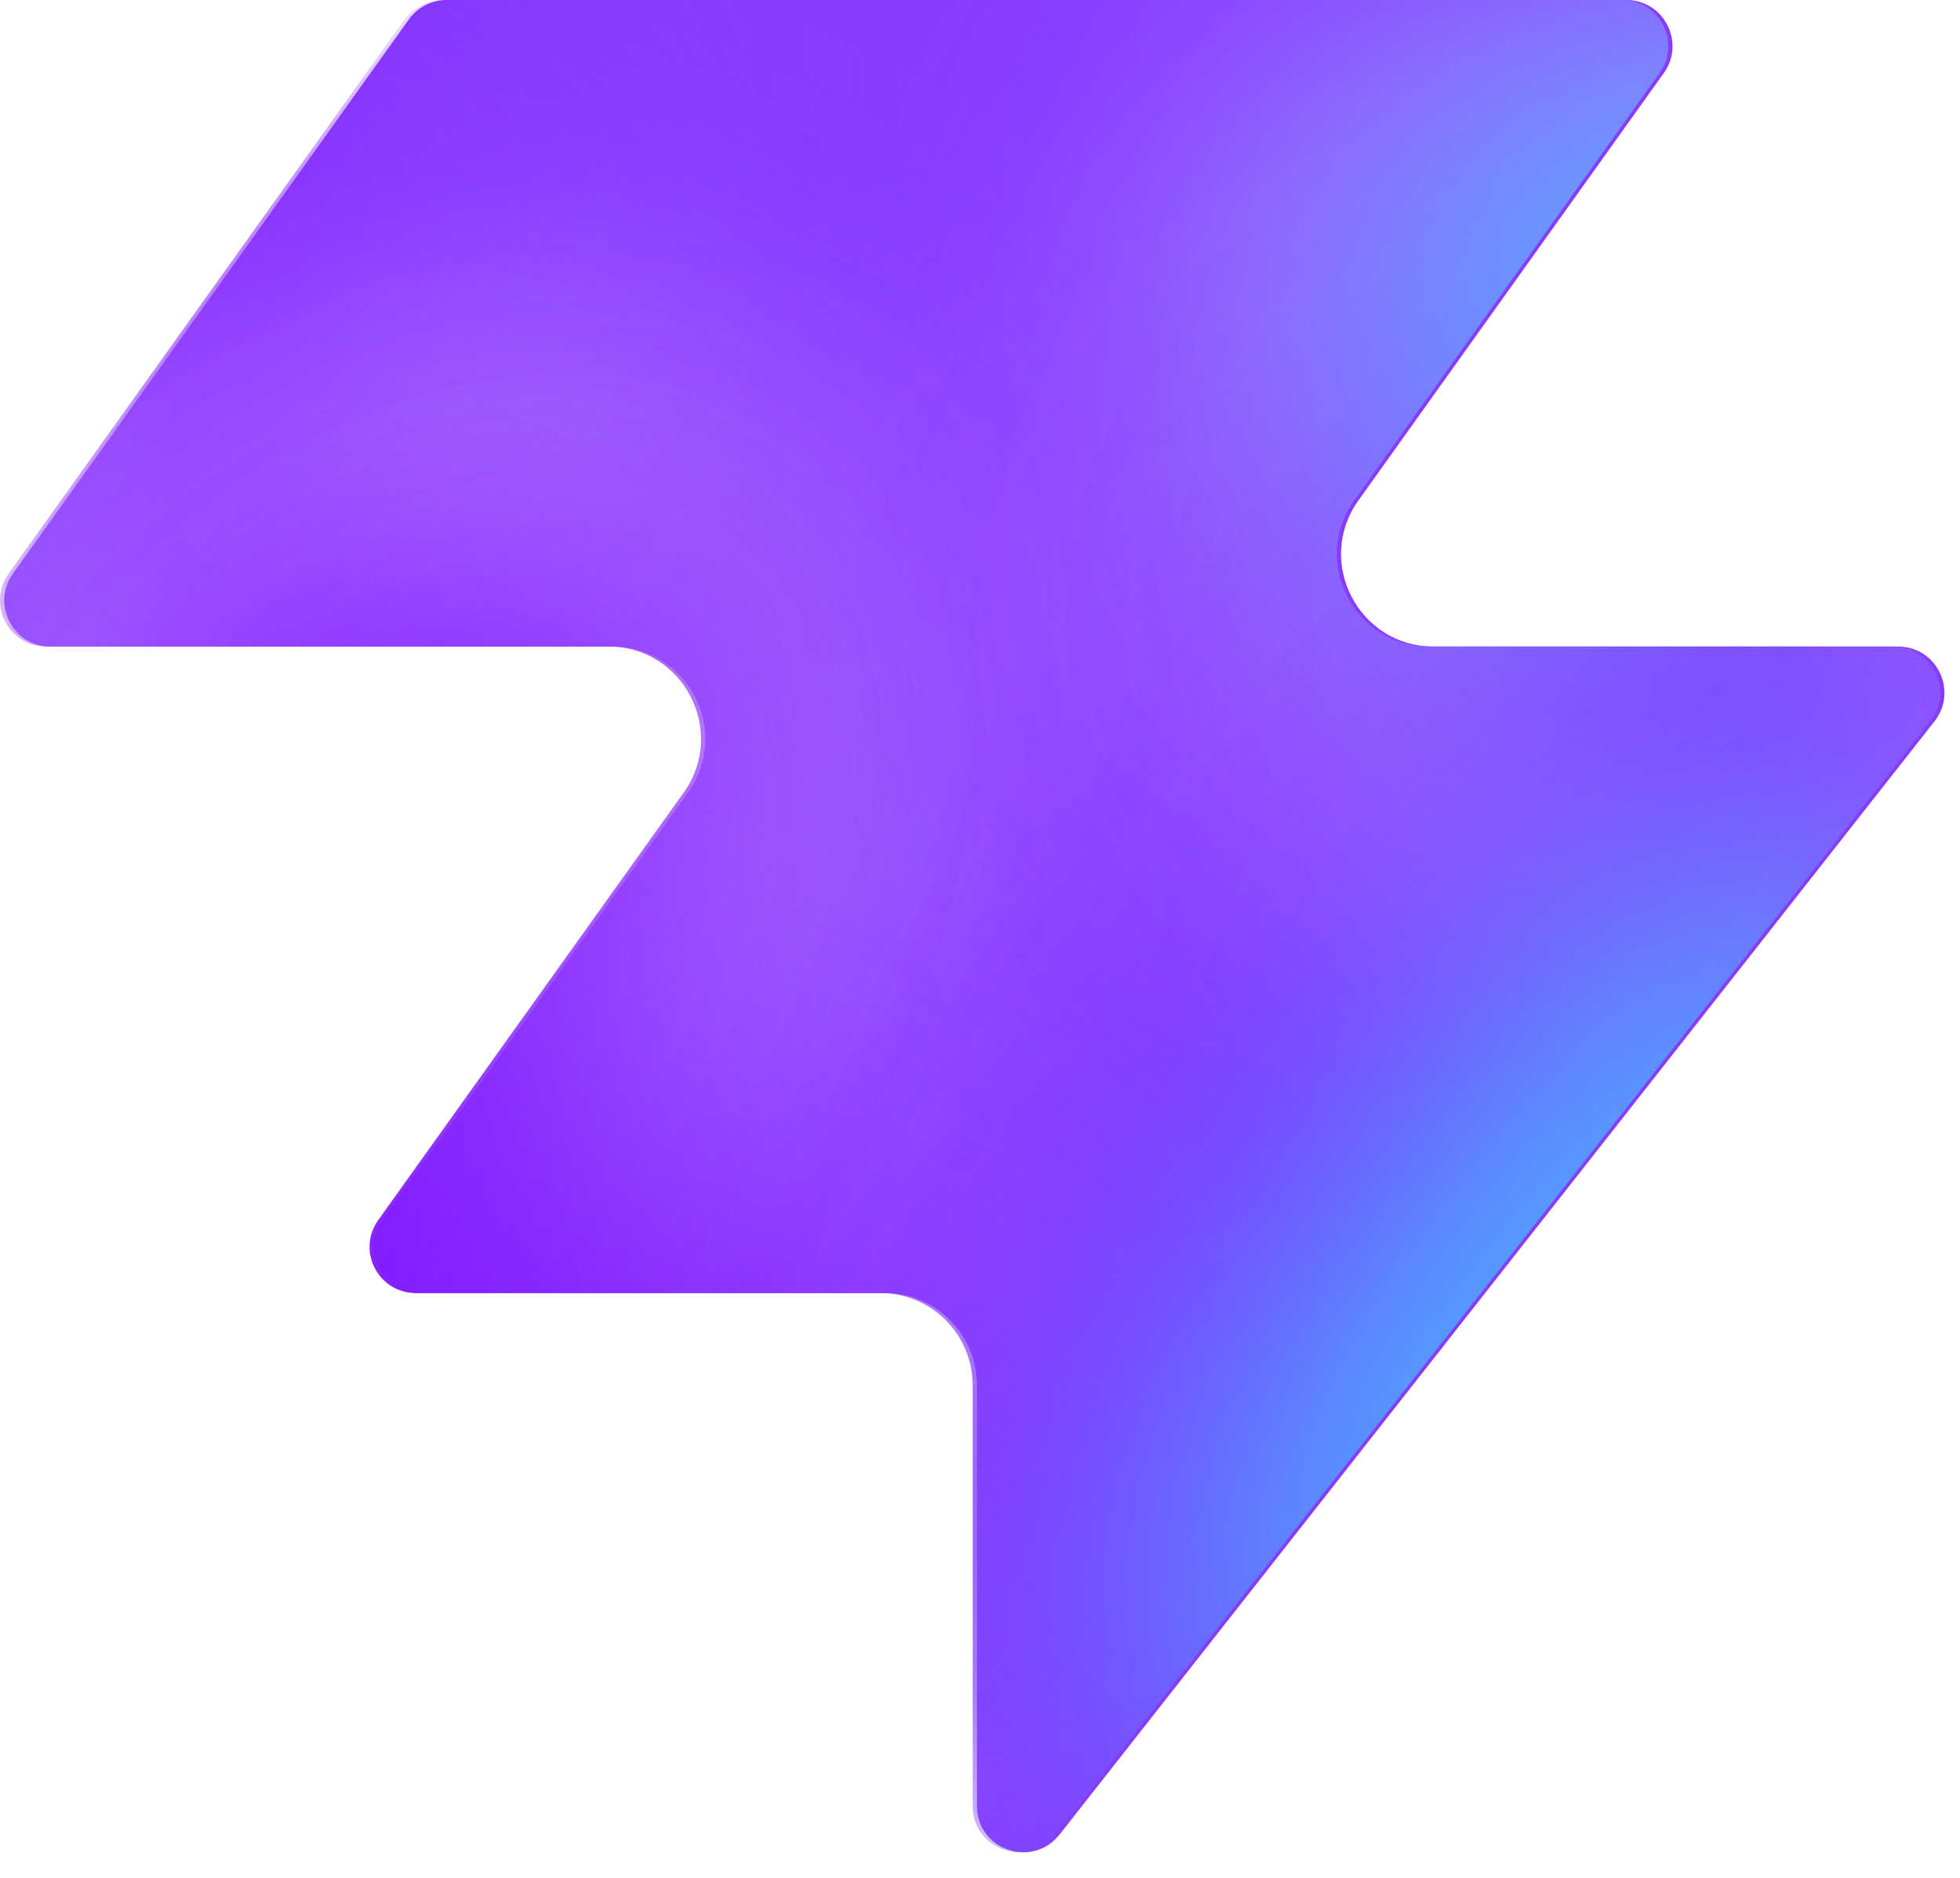
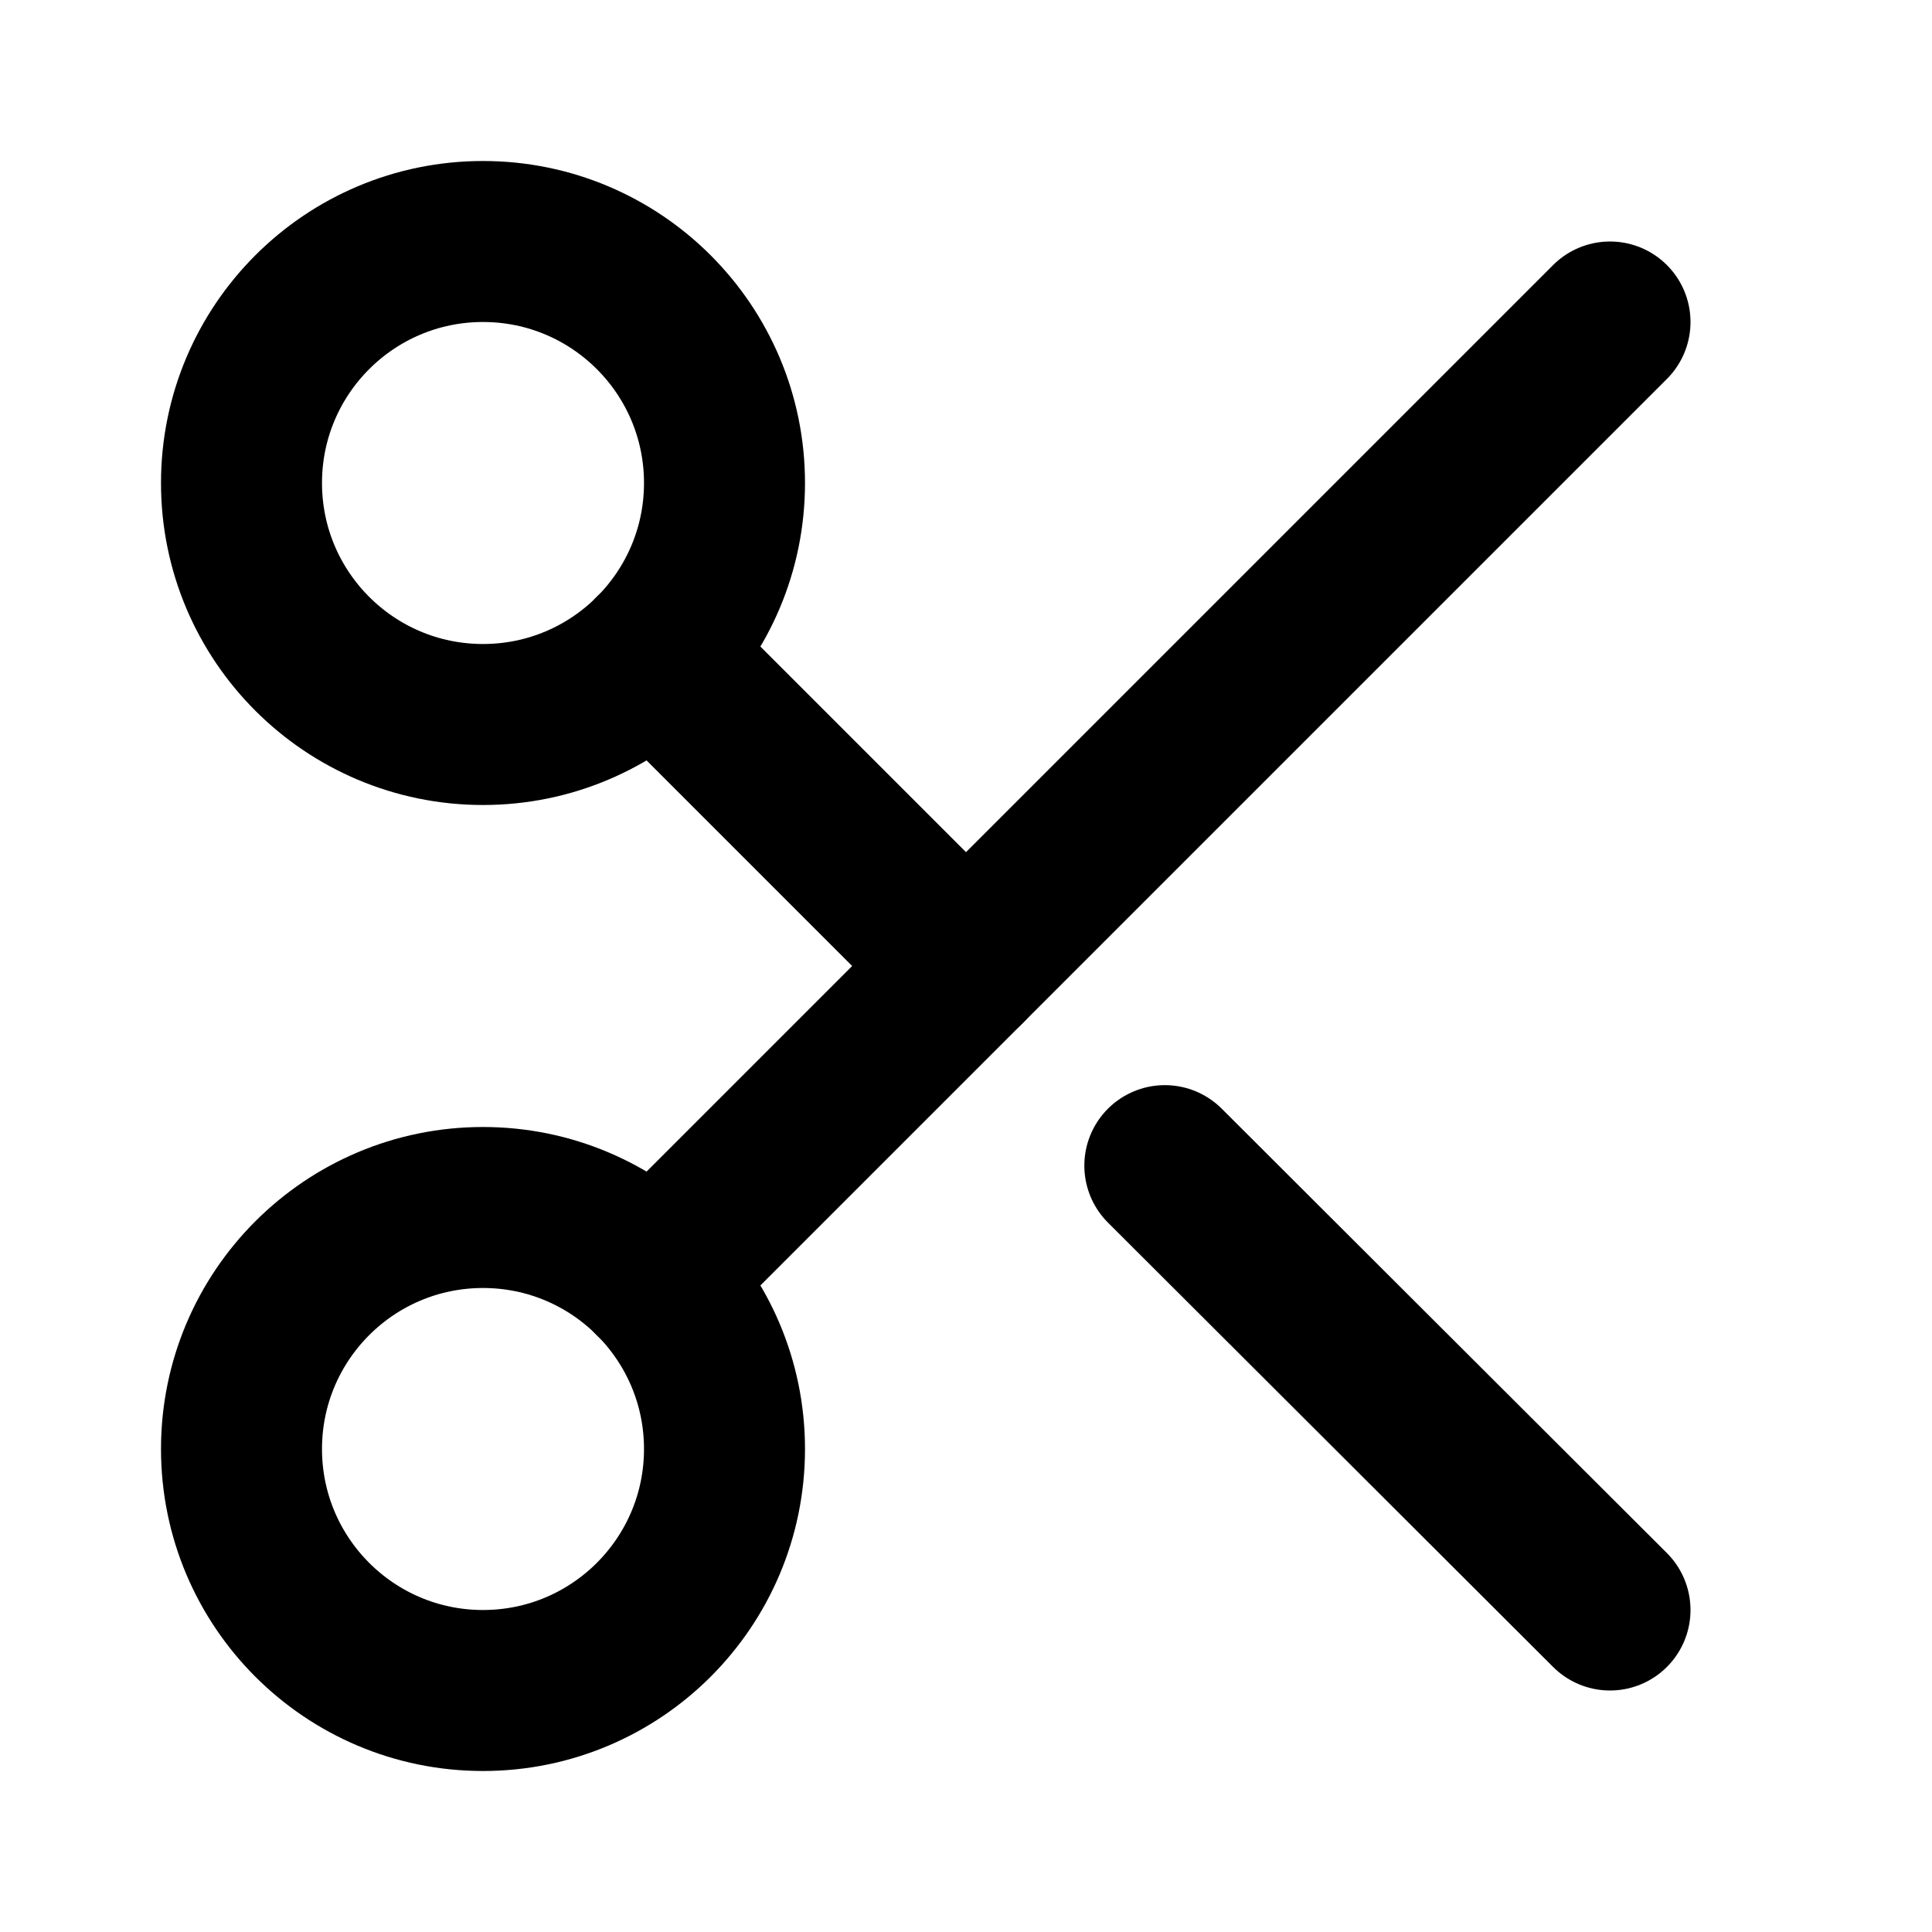
- <svg xmlns="http://www.w3.org/2000/svg" width="48" height="46" fill="none" viewBox="0 0 48 46">
-   <path fill="#863bff" d="M25.946 44.938c-.664.845-2.021.375-2.021-.698V33.937a2.26 2.26 0 0 0-2.262-2.262H10.287c-.92 0-1.456-1.04-.92-1.788l7.48-10.471c1.07-1.497 0-3.578-1.842-3.578H1.237c-.92 0-1.456-1.04-.92-1.788L10.013.474c.214-.297.556-.474.92-.474h28.894c.92 0 1.456 1.04.92 1.788l-7.48 10.471c-1.07 1.498 0 3.579 1.842 3.579h11.377c.943 0 1.473 1.088.89 1.83L25.947 44.94z" style="fill:#863bff;fill:color(display-p3 .525 .23 1);fill-opacity:1" />
-   <mask id="a" width="48" height="46" x="0" y="0" maskUnits="userSpaceOnUse" style="mask-type:alpha">
-     <path fill="#000" d="M25.842 44.938c-.664.844-2.021.375-2.021-.698V33.937a2.26 2.26 0 0 0-2.262-2.262H10.183c-.92 0-1.456-1.04-.92-1.788l7.48-10.471c1.07-1.498 0-3.579-1.842-3.579H1.133c-.92 0-1.456-1.04-.92-1.787L9.91.473c.214-.297.556-.474.92-.474h28.894c.92 0 1.456 1.04.92 1.788l-7.48 10.471c-1.07 1.498 0 3.578 1.842 3.578h11.377c.943 0 1.473 1.088.89 1.832L25.843 44.94z" style="fill:#000;fill-opacity:1" />
-   </mask>
-   <g mask="url(#a)">
-     <g filter="url(#b)">
-       <ellipse cx="5.508" cy="14.704" fill="#ede6ff" rx="5.508" ry="14.704" style="fill:#ede6ff;fill:color(display-p3 .927 .903 1);fill-opacity:1" transform="matrix(.00324 1 1 -.00324 -4.47 31.516)" />
-     </g>
-     <g filter="url(#c)">
-       <ellipse cx="10.399" cy="29.851" fill="#ede6ff" rx="10.399" ry="29.851" style="fill:#ede6ff;fill:color(display-p3 .927 .903 1);fill-opacity:1" transform="matrix(.00324 1 1 -.00324 -39.328 7.883)" />
-     </g>
-     <g filter="url(#d)">
-       <ellipse cx="5.508" cy="30.487" fill="#7e14ff" rx="5.508" ry="30.487" style="fill:#7e14ff;fill:color(display-p3 .492 .077 1);fill-opacity:1" transform="rotate(89.814 -25.913 -14.639)scale(1 -1)" />
-     </g>
-     <g filter="url(#e)">
-       <ellipse cx="5.508" cy="30.599" fill="#7e14ff" rx="5.508" ry="30.599" style="fill:#7e14ff;fill:color(display-p3 .492 .077 1);fill-opacity:1" transform="rotate(89.814 -32.644 -3.334)scale(1 -1)" />
-     </g>
-     <g filter="url(#f)">
-       <ellipse cx="5.508" cy="30.599" fill="#7e14ff" rx="5.508" ry="30.599" style="fill:#7e14ff;fill:color(display-p3 .492 .077 1);fill-opacity:1" transform="matrix(.00324 1 1 -.00324 -34.34 30.47)" />
-     </g>
-     <g filter="url(#g)">
-       <ellipse cx="14.072" cy="22.078" fill="#ede6ff" rx="14.072" ry="22.078" style="fill:#ede6ff;fill:color(display-p3 .927 .903 1);fill-opacity:1" transform="rotate(93.35 24.506 48.493)scale(-1 1)" />
-     </g>
-     <g filter="url(#h)">
-       <ellipse cx="3.47" cy="21.501" fill="#7e14ff" rx="3.47" ry="21.501" style="fill:#7e14ff;fill:color(display-p3 .492 .077 1);fill-opacity:1" transform="rotate(89.009 28.708 47.59)scale(-1 1)" />
-     </g>
-     <g filter="url(#i)">
-       <ellipse cx="3.47" cy="21.501" fill="#7e14ff" rx="3.47" ry="21.501" style="fill:#7e14ff;fill:color(display-p3 .492 .077 1);fill-opacity:1" transform="rotate(89.009 28.708 47.59)scale(-1 1)" />
-     </g>
-     <g filter="url(#j)">
-       <ellipse cx=".387" cy="8.972" fill="#7e14ff" rx="4.407" ry="29.108" style="fill:#7e14ff;fill:color(display-p3 .492 .077 1);fill-opacity:1" transform="rotate(39.51 .387 8.972)" />
-     </g>
-     <g filter="url(#k)">
-       <ellipse cx="47.523" cy="-6.092" fill="#7e14ff" rx="4.407" ry="29.108" style="fill:#7e14ff;fill:color(display-p3 .492 .077 1);fill-opacity:1" transform="rotate(37.892 47.523 -6.092)" />
-     </g>
-     <g filter="url(#l)">
-       <ellipse cx="41.412" cy="6.333" fill="#47bfff" rx="5.971" ry="9.665" style="fill:#47bfff;fill:color(display-p3 .28 .748 1);fill-opacity:1" transform="rotate(37.892 41.412 6.333)" />
-     </g>
-     <g filter="url(#m)">
-       <ellipse cx="-1.879" cy="38.332" fill="#7e14ff" rx="4.407" ry="29.108" style="fill:#7e14ff;fill:color(display-p3 .492 .077 1);fill-opacity:1" transform="rotate(37.892 -1.88 38.332)" />
-     </g>
-     <g filter="url(#n)">
-       <ellipse cx="-1.879" cy="38.332" fill="#7e14ff" rx="4.407" ry="29.108" style="fill:#7e14ff;fill:color(display-p3 .492 .077 1);fill-opacity:1" transform="rotate(37.892 -1.88 38.332)" />
-     </g>
-     <g filter="url(#o)">
-       <ellipse cx="35.651" cy="29.907" fill="#7e14ff" rx="4.407" ry="29.108" style="fill:#7e14ff;fill:color(display-p3 .492 .077 1);fill-opacity:1" transform="rotate(37.892 35.651 29.907)" />
-     </g>
-     <g filter="url(#p)">
-       <ellipse cx="38.418" cy="32.4" fill="#47bfff" rx="5.971" ry="15.297" style="fill:#47bfff;fill:color(display-p3 .28 .748 1);fill-opacity:1" transform="rotate(37.892 38.418 32.4)" />
-     </g>
-   </g>
-   <defs>
-     <filter id="b" width="60.045" height="41.654" x="-19.77" y="16.149" color-interpolation-filters="sRGB" filterUnits="userSpaceOnUse">
-       <feFlood flood-opacity="0" result="BackgroundImageFix" />
-       <feBlend in="SourceGraphic" in2="BackgroundImageFix" result="shape" />
-       <feGaussianBlur result="effect1_foregroundBlur_2002_17158" stdDeviation="7.659" />
-     </filter>
-     <filter id="c" width="90.34" height="51.437" x="-54.613" y="-7.533" color-interpolation-filters="sRGB" filterUnits="userSpaceOnUse">
-       <feFlood flood-opacity="0" result="BackgroundImageFix" />
-       <feBlend in="SourceGraphic" in2="BackgroundImageFix" result="shape" />
-       <feGaussianBlur result="effect1_foregroundBlur_2002_17158" stdDeviation="7.659" />
-     </filter>
-     <filter id="d" width="79.355" height="29.4" x="-49.64" y="2.03" color-interpolation-filters="sRGB" filterUnits="userSpaceOnUse">
-       <feFlood flood-opacity="0" result="BackgroundImageFix" />
-       <feBlend in="SourceGraphic" in2="BackgroundImageFix" result="shape" />
-       <feGaussianBlur result="effect1_foregroundBlur_2002_17158" stdDeviation="4.596" />
-     </filter>
-     <filter id="e" width="79.579" height="29.4" x="-45.045" y="20.029" color-interpolation-filters="sRGB" filterUnits="userSpaceOnUse">
-       <feFlood flood-opacity="0" result="BackgroundImageFix" />
-       <feBlend in="SourceGraphic" in2="BackgroundImageFix" result="shape" />
-       <feGaussianBlur result="effect1_foregroundBlur_2002_17158" stdDeviation="4.596" />
-     </filter>
-     <filter id="f" width="79.579" height="29.4" x="-43.513" y="21.178" color-interpolation-filters="sRGB" filterUnits="userSpaceOnUse">
-       <feFlood flood-opacity="0" result="BackgroundImageFix" />
-       <feBlend in="SourceGraphic" in2="BackgroundImageFix" result="shape" />
-       <feGaussianBlur result="effect1_foregroundBlur_2002_17158" stdDeviation="4.596" />
-     </filter>
-     <filter id="g" width="74.749" height="58.852" x="15.756" y="-17.901" color-interpolation-filters="sRGB" filterUnits="userSpaceOnUse">
-       <feFlood flood-opacity="0" result="BackgroundImageFix" />
-       <feBlend in="SourceGraphic" in2="BackgroundImageFix" result="shape" />
-       <feGaussianBlur result="effect1_foregroundBlur_2002_17158" stdDeviation="7.659" />
-     </filter>
-     <filter id="h" width="61.377" height="25.362" x="23.548" y="2.284" color-interpolation-filters="sRGB" filterUnits="userSpaceOnUse">
-       <feFlood flood-opacity="0" result="BackgroundImageFix" />
-       <feBlend in="SourceGraphic" in2="BackgroundImageFix" result="shape" />
-       <feGaussianBlur result="effect1_foregroundBlur_2002_17158" stdDeviation="4.596" />
-     </filter>
-     <filter id="i" width="61.377" height="25.362" x="23.548" y="2.284" color-interpolation-filters="sRGB" filterUnits="userSpaceOnUse">
-       <feFlood flood-opacity="0" result="BackgroundImageFix" />
-       <feBlend in="SourceGraphic" in2="BackgroundImageFix" result="shape" />
-       <feGaussianBlur result="effect1_foregroundBlur_2002_17158" stdDeviation="4.596" />
-     </filter>
-     <filter id="j" width="56.045" height="63.649" x="-27.636" y="-22.853" color-interpolation-filters="sRGB" filterUnits="userSpaceOnUse">
-       <feFlood flood-opacity="0" result="BackgroundImageFix" />
-       <feBlend in="SourceGraphic" in2="BackgroundImageFix" result="shape" />
-       <feGaussianBlur result="effect1_foregroundBlur_2002_17158" stdDeviation="4.596" />
-     </filter>
-     <filter id="k" width="54.814" height="64.646" x="20.116" y="-38.415" color-interpolation-filters="sRGB" filterUnits="userSpaceOnUse">
-       <feFlood flood-opacity="0" result="BackgroundImageFix" />
-       <feBlend in="SourceGraphic" in2="BackgroundImageFix" result="shape" />
-       <feGaussianBlur result="effect1_foregroundBlur_2002_17158" stdDeviation="4.596" />
-     </filter>
-     <filter id="l" width="33.541" height="35.313" x="24.641" y="-11.323" color-interpolation-filters="sRGB" filterUnits="userSpaceOnUse">
-       <feFlood flood-opacity="0" result="BackgroundImageFix" />
-       <feBlend in="SourceGraphic" in2="BackgroundImageFix" result="shape" />
-       <feGaussianBlur result="effect1_foregroundBlur_2002_17158" stdDeviation="4.596" />
-     </filter>
-     <filter id="m" width="54.814" height="64.646" x="-29.286" y="6.009" color-interpolation-filters="sRGB" filterUnits="userSpaceOnUse">
-       <feFlood flood-opacity="0" result="BackgroundImageFix" />
-       <feBlend in="SourceGraphic" in2="BackgroundImageFix" result="shape" />
-       <feGaussianBlur result="effect1_foregroundBlur_2002_17158" stdDeviation="4.596" />
-     </filter>
-     <filter id="n" width="54.814" height="64.646" x="-29.286" y="6.009" color-interpolation-filters="sRGB" filterUnits="userSpaceOnUse">
-       <feFlood flood-opacity="0" result="BackgroundImageFix" />
-       <feBlend in="SourceGraphic" in2="BackgroundImageFix" result="shape" />
-       <feGaussianBlur result="effect1_foregroundBlur_2002_17158" stdDeviation="4.596" />
-     </filter>
-     <filter id="o" width="54.814" height="64.646" x="8.244" y="-2.416" color-interpolation-filters="sRGB" filterUnits="userSpaceOnUse">
-       <feFlood flood-opacity="0" result="BackgroundImageFix" />
-       <feBlend in="SourceGraphic" in2="BackgroundImageFix" result="shape" />
-       <feGaussianBlur result="effect1_foregroundBlur_2002_17158" stdDeviation="4.596" />
-     </filter>
-     <filter id="p" width="39.409" height="43.623" x="18.713" y="10.588" color-interpolation-filters="sRGB" filterUnits="userSpaceOnUse">
-       <feFlood flood-opacity="0" result="BackgroundImageFix" />
-       <feBlend in="SourceGraphic" in2="BackgroundImageFix" result="shape" />
-       <feGaussianBlur result="effect1_foregroundBlur_2002_17158" stdDeviation="4.596" />
-     </filter>
-   </defs>
+ <svg xmlns="http://www.w3.org/2000/svg" viewBox="0 0 24 24" fill="none" stroke="currentColor" stroke-width="2" stroke-linecap="round" stroke-linejoin="round" style="color: black;">
+   <circle cx="6" cy="6" r="3" />
+   <circle cx="6" cy="18" r="3" />
+   <path d="M20 4L8.12 15.88" />
+   <path d="M14.47 14.48L20 20" />
+   <path d="M8.12 8.12L12 12" />
</svg>
